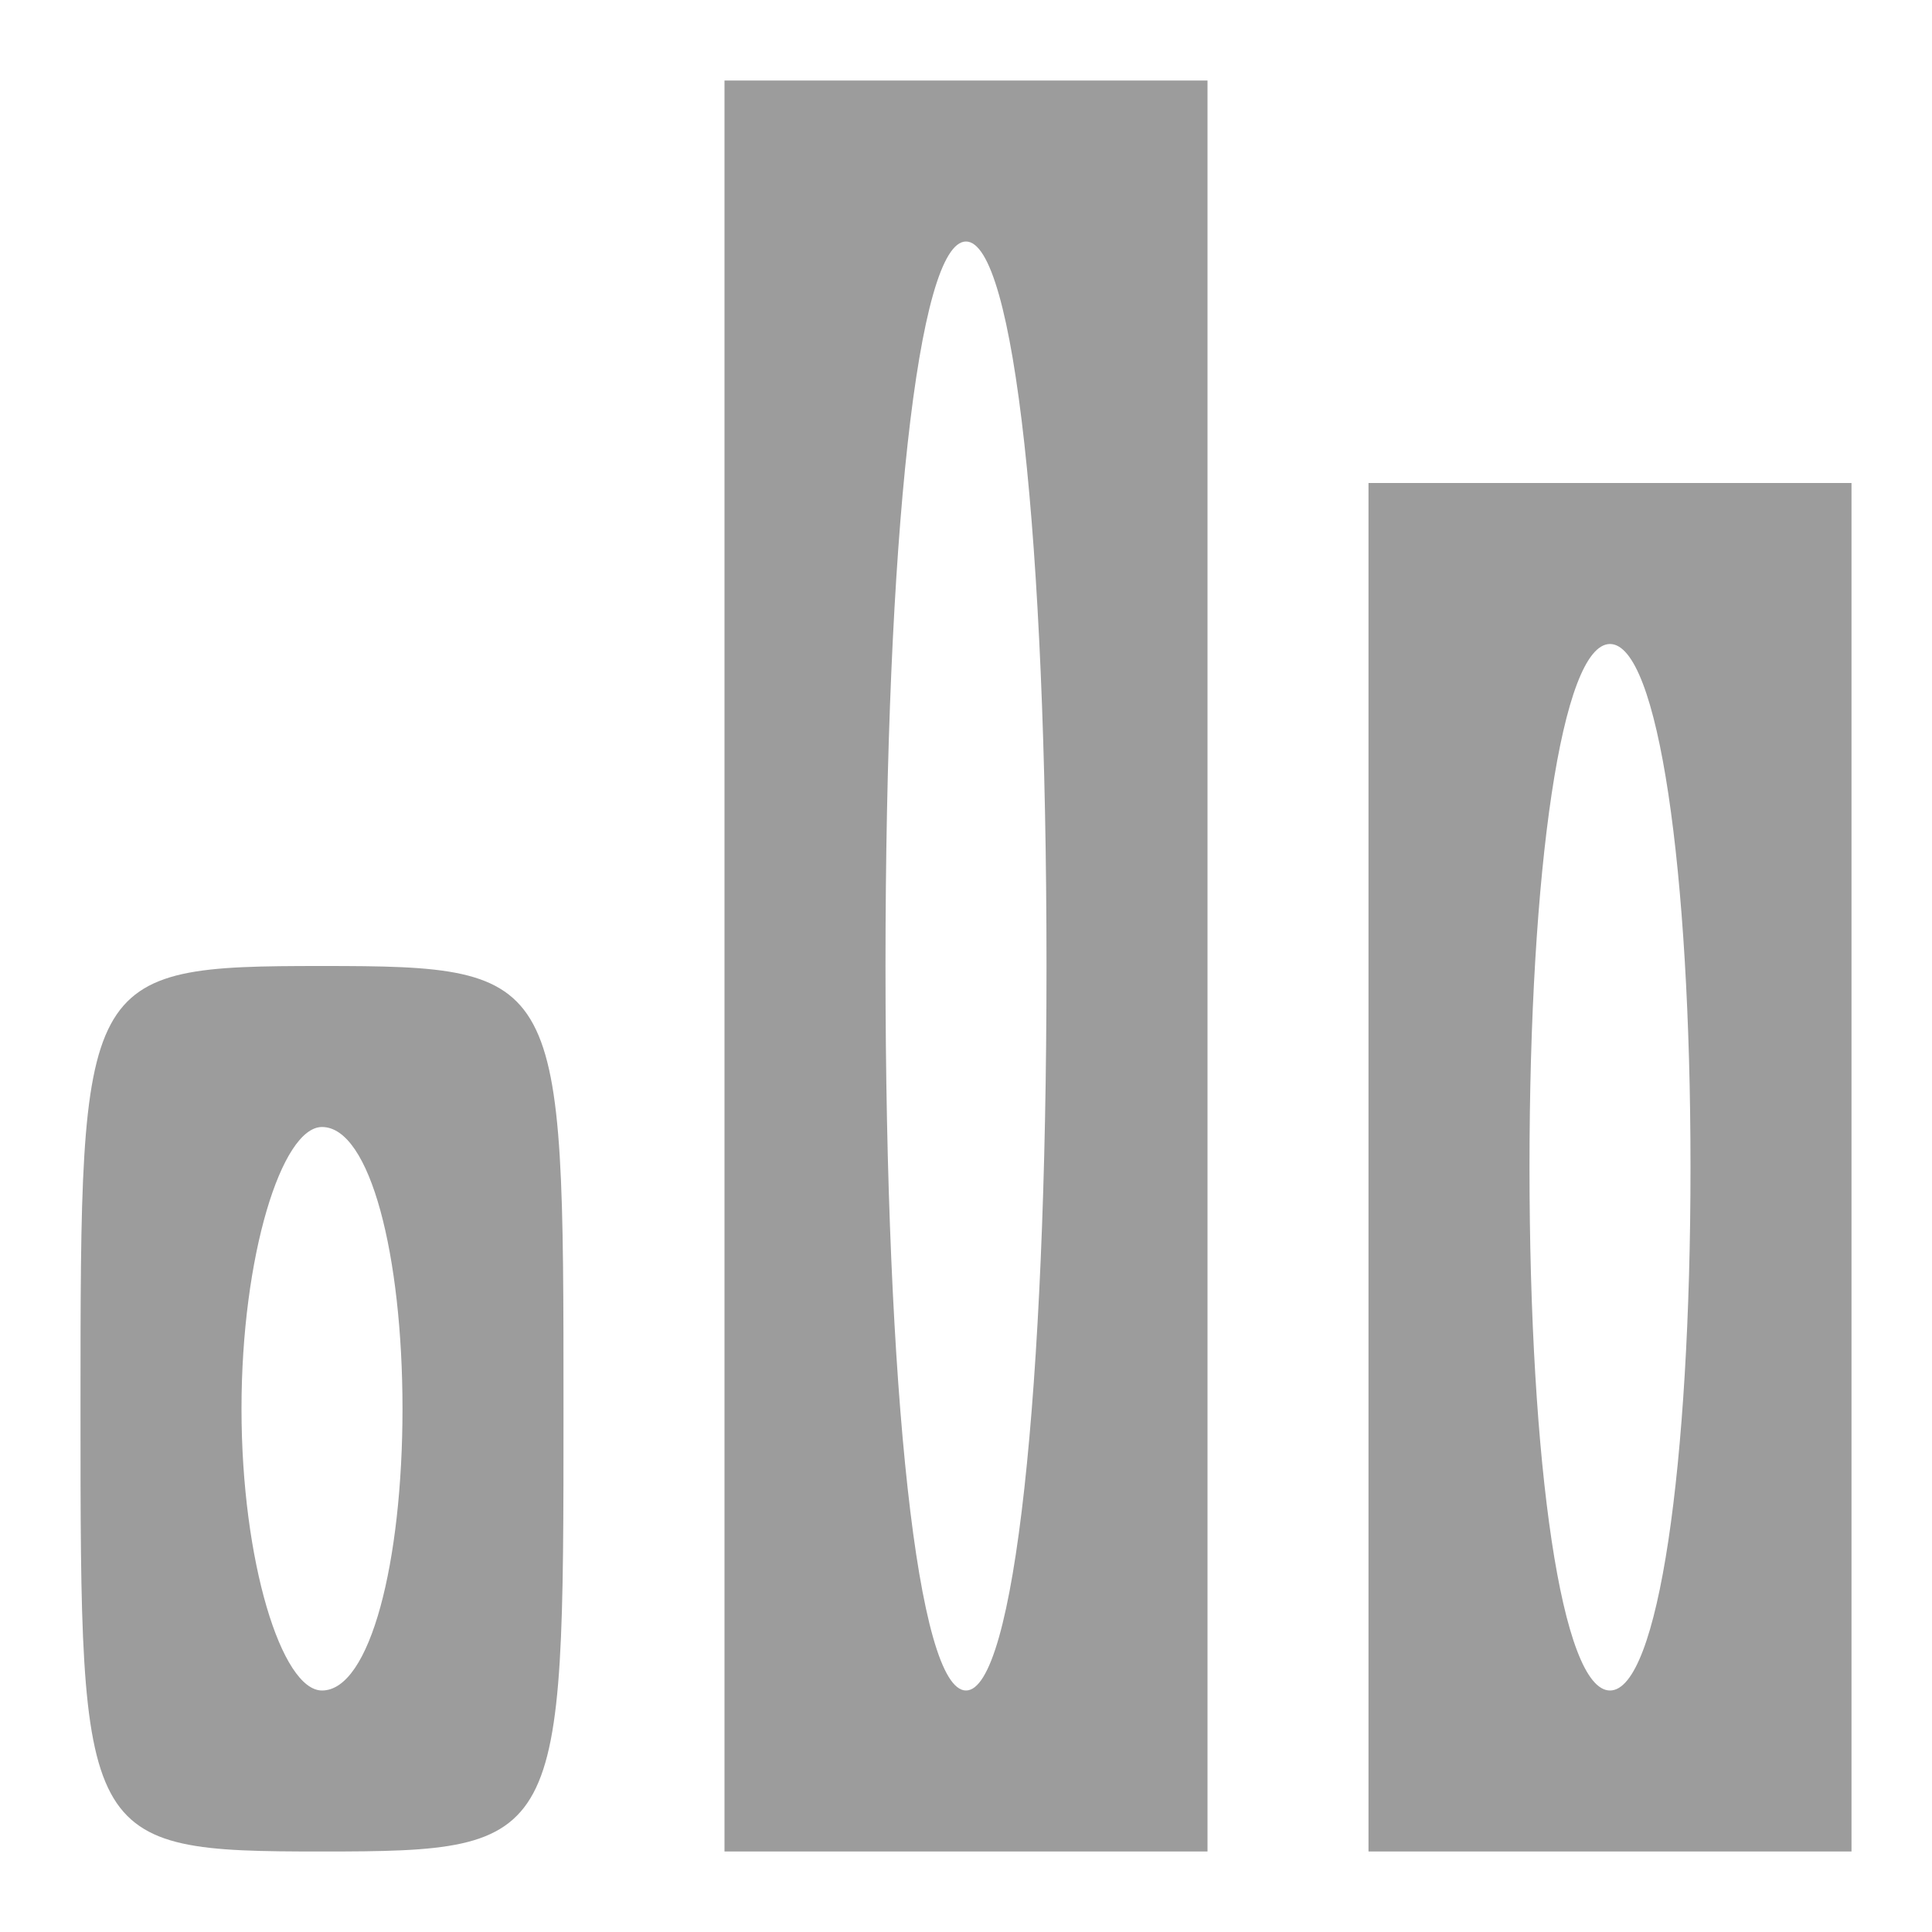
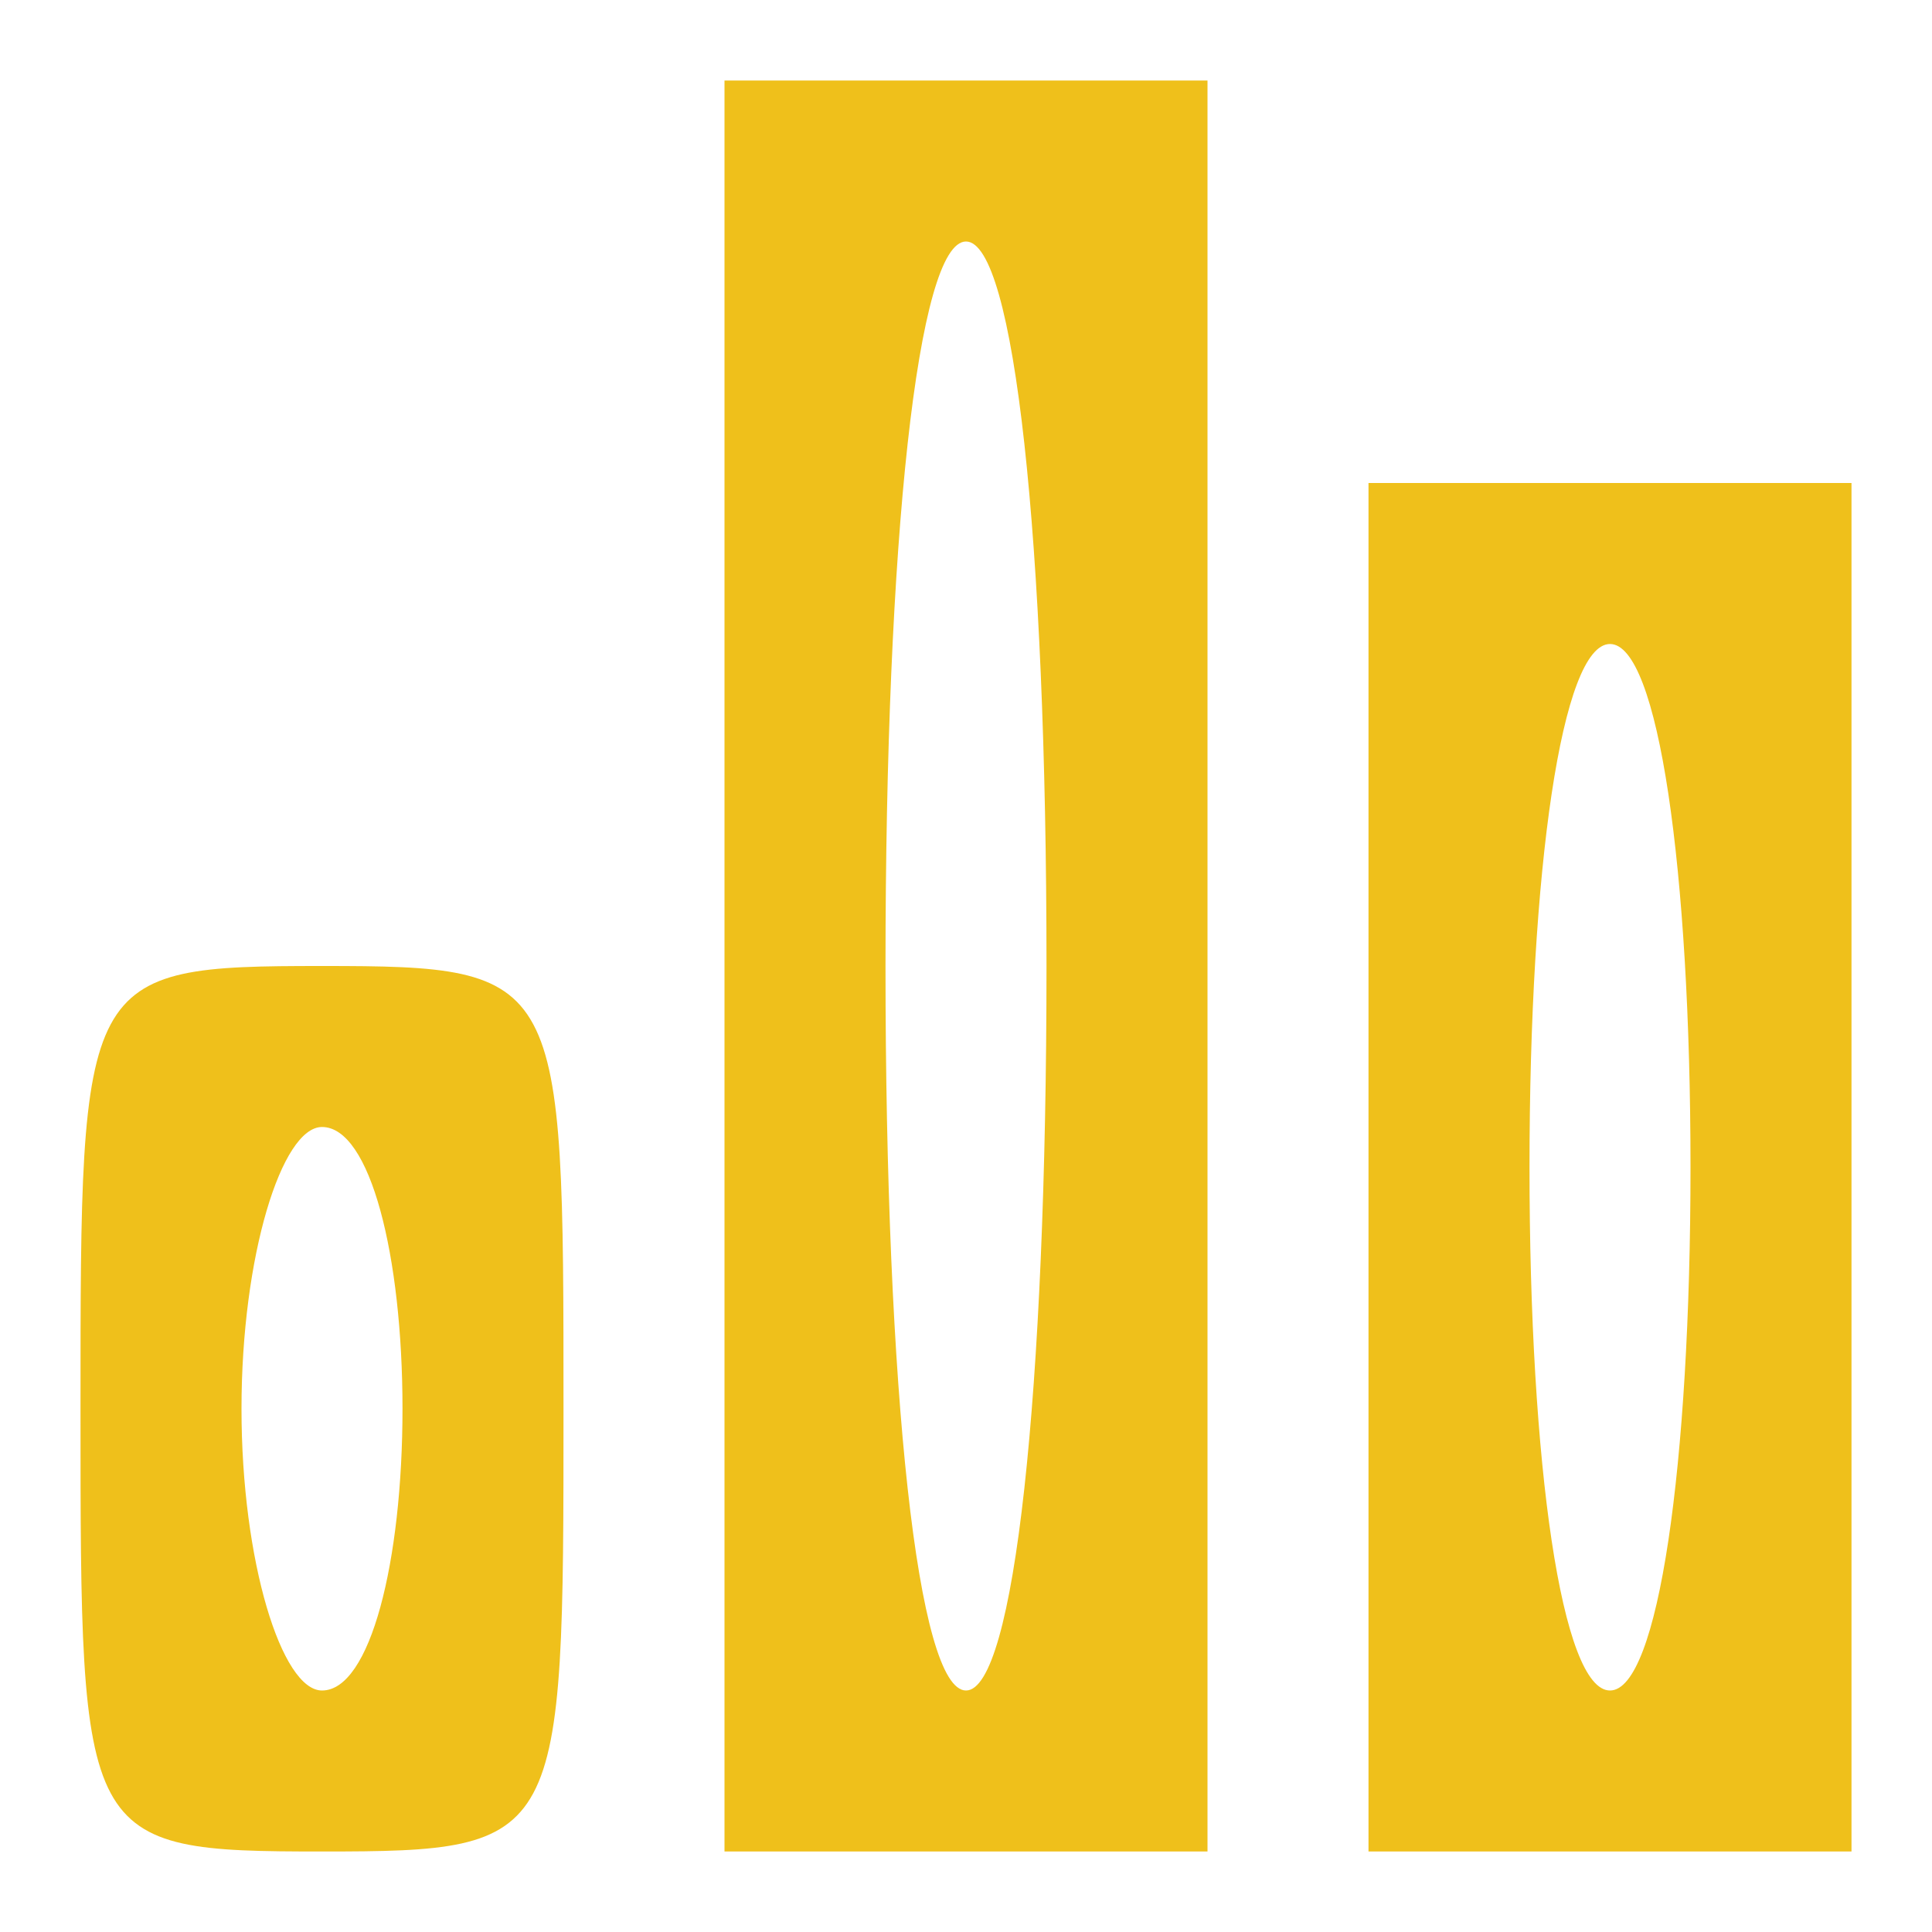
<svg xmlns="http://www.w3.org/2000/svg" version="1.0" width="24pt" height="24pt" viewBox="0 0 24 24" preserveAspectRatio="xMidYMid meet">
-   <g transform="translate(0,24) scale(0.1,-0.1)" fill="#9C9C9C" stroke="none">
+   <g transform="translate(0,24) scale(0.1,-0.1)" fill="#efc01b" stroke="none">
    <path d="M90 120 l0 -110 30 0 30 0 0 110 0 110 -30 0 -30 0 0 -110z m40 0 c0 -53 -4 -90 -10 -90 -6 0 -10 37 -10 90 0 53 4 90 10 90 6 0 10 -37 10 -90z" />
    <path d="M170 95 l0 -85 30 0 30 0 0 85 0 85 -30 0 -30 0 0 -85z m40 0 c0 -37 -4 -65 -10 -65 -6 0 -10 28 -10 65 0 37 4 65 10 65 6 0 10 -28 10 -65z" />
    <path d="M10 65 c0 -54 0 -55 30 -55 30 0 30 1 30 55 0 54 0 55 -30 55 -30 0 -30 -1 -30 -55z m40 0 c0 -19 -4 -35 -10 -35 -5 0 -10 16 -10 35 0 19 5 35 10 35 6 0 10 -16 10 -35z" />
  </g>
</svg>
